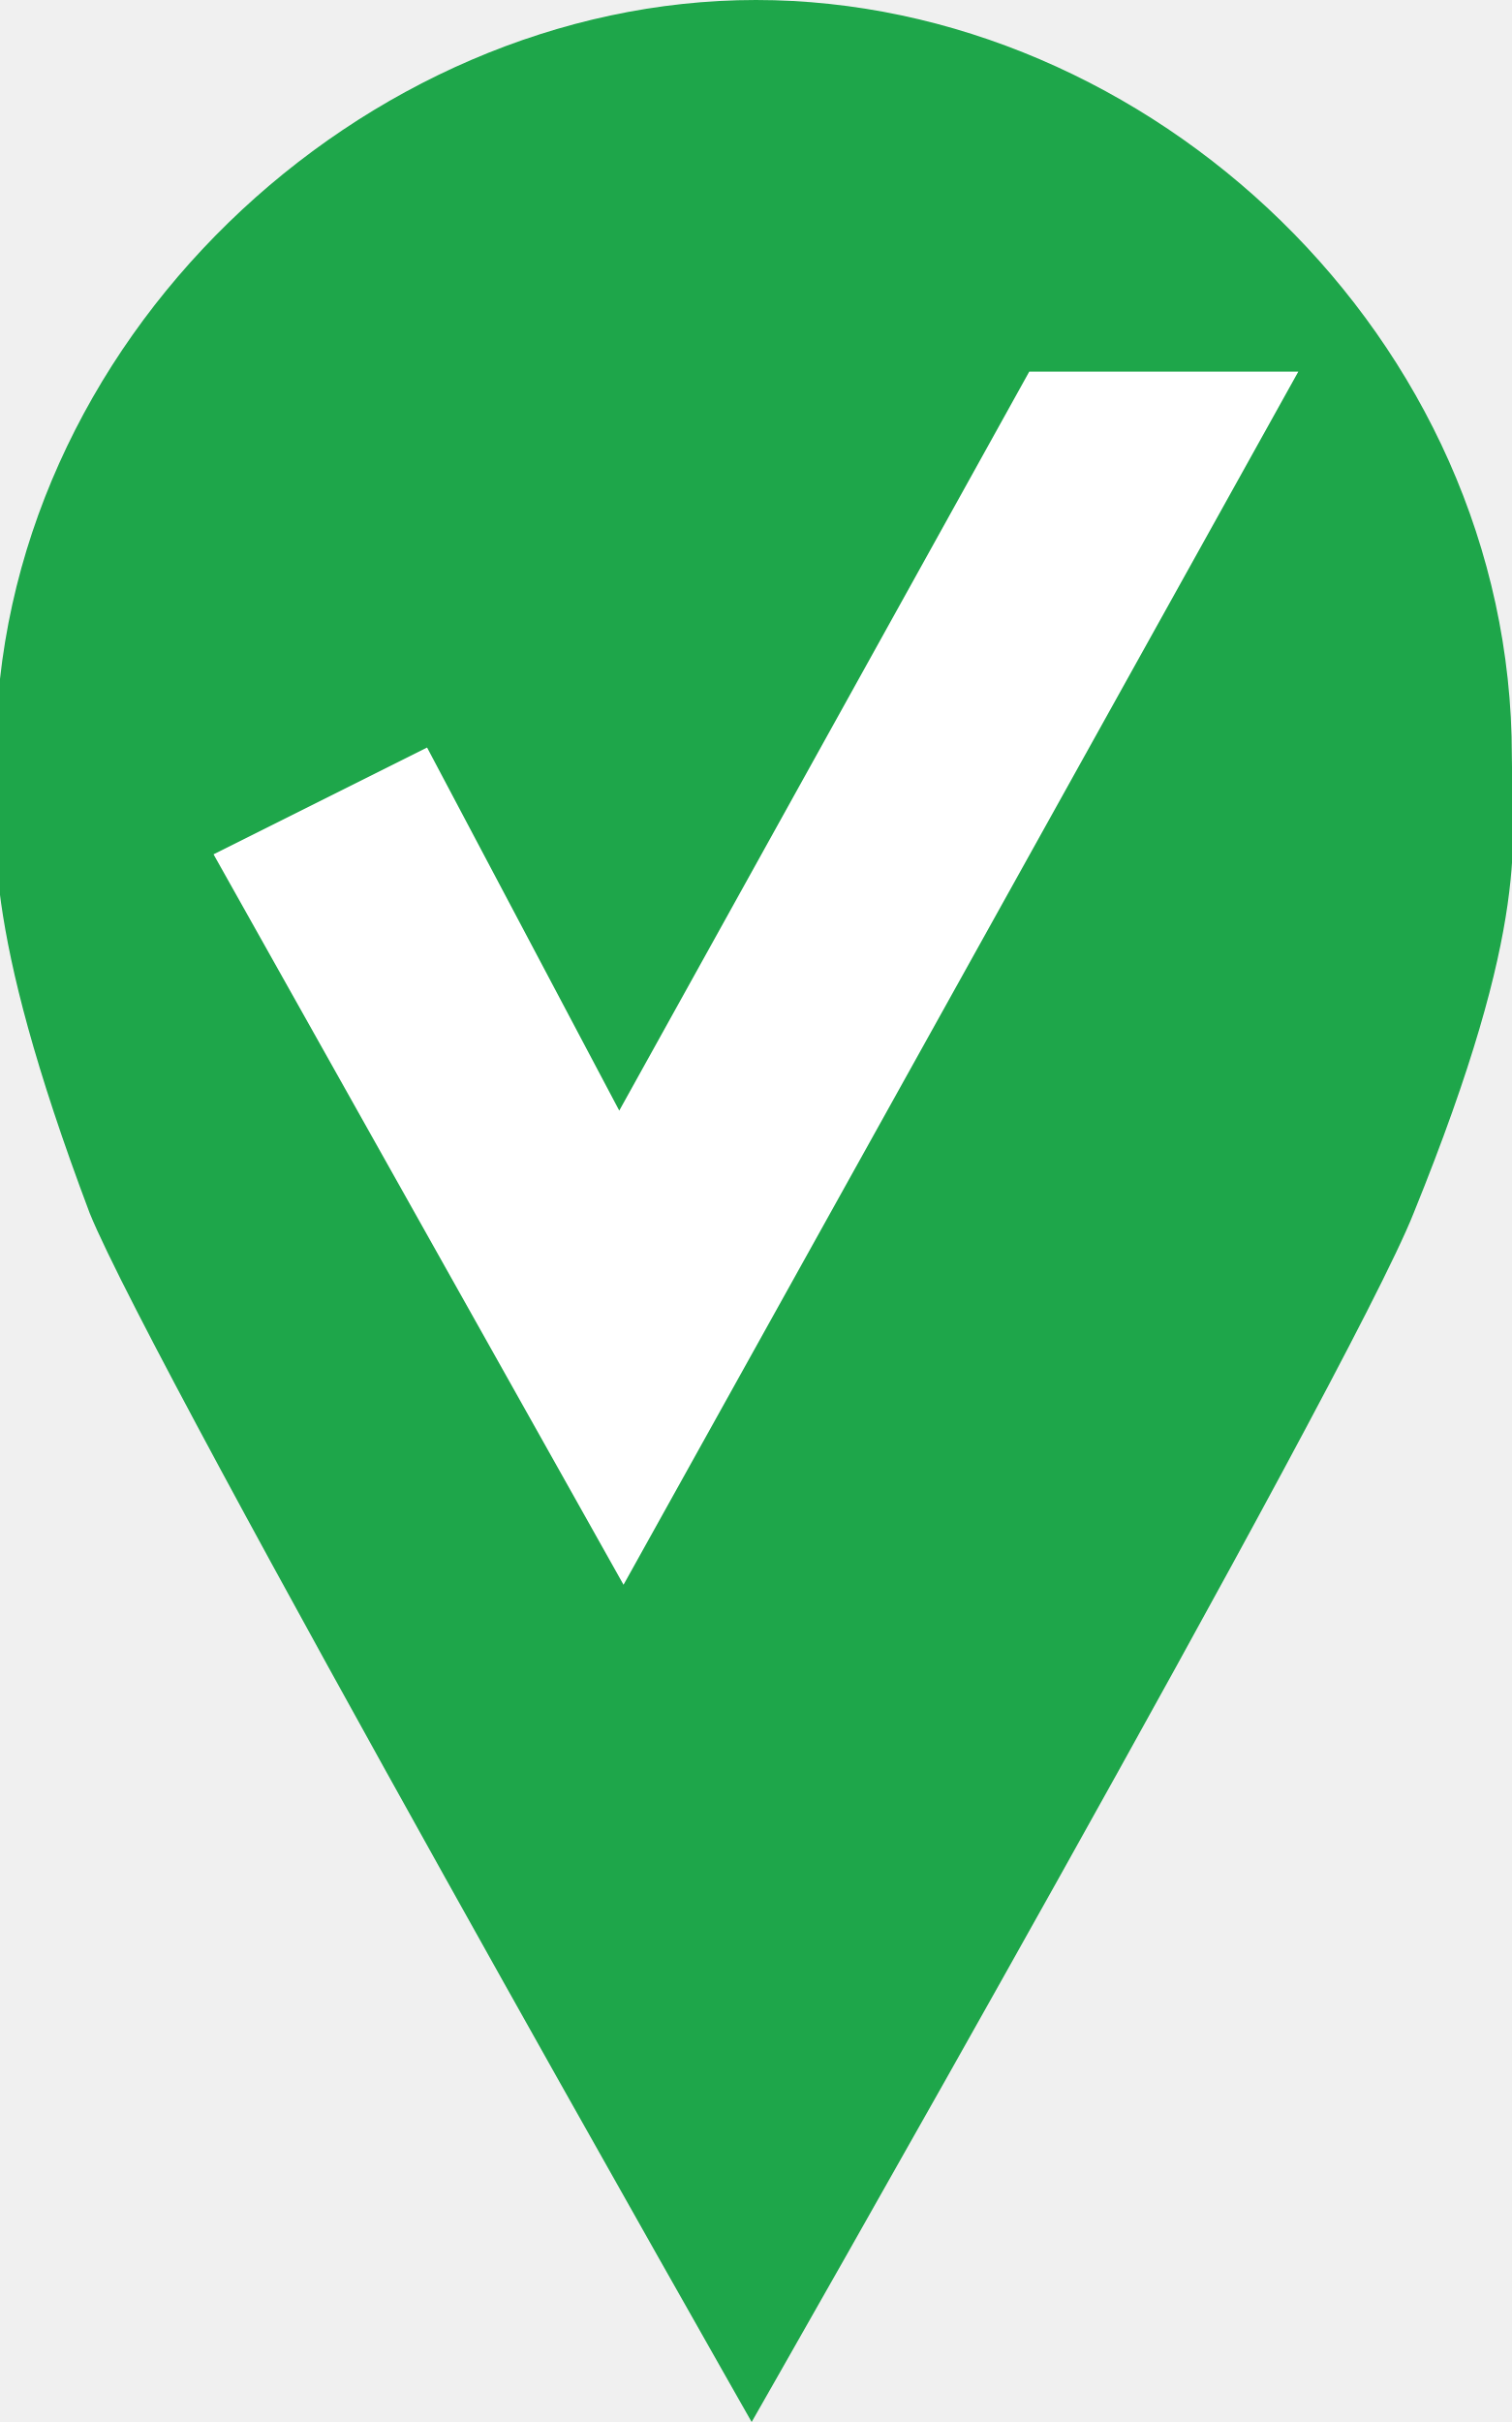
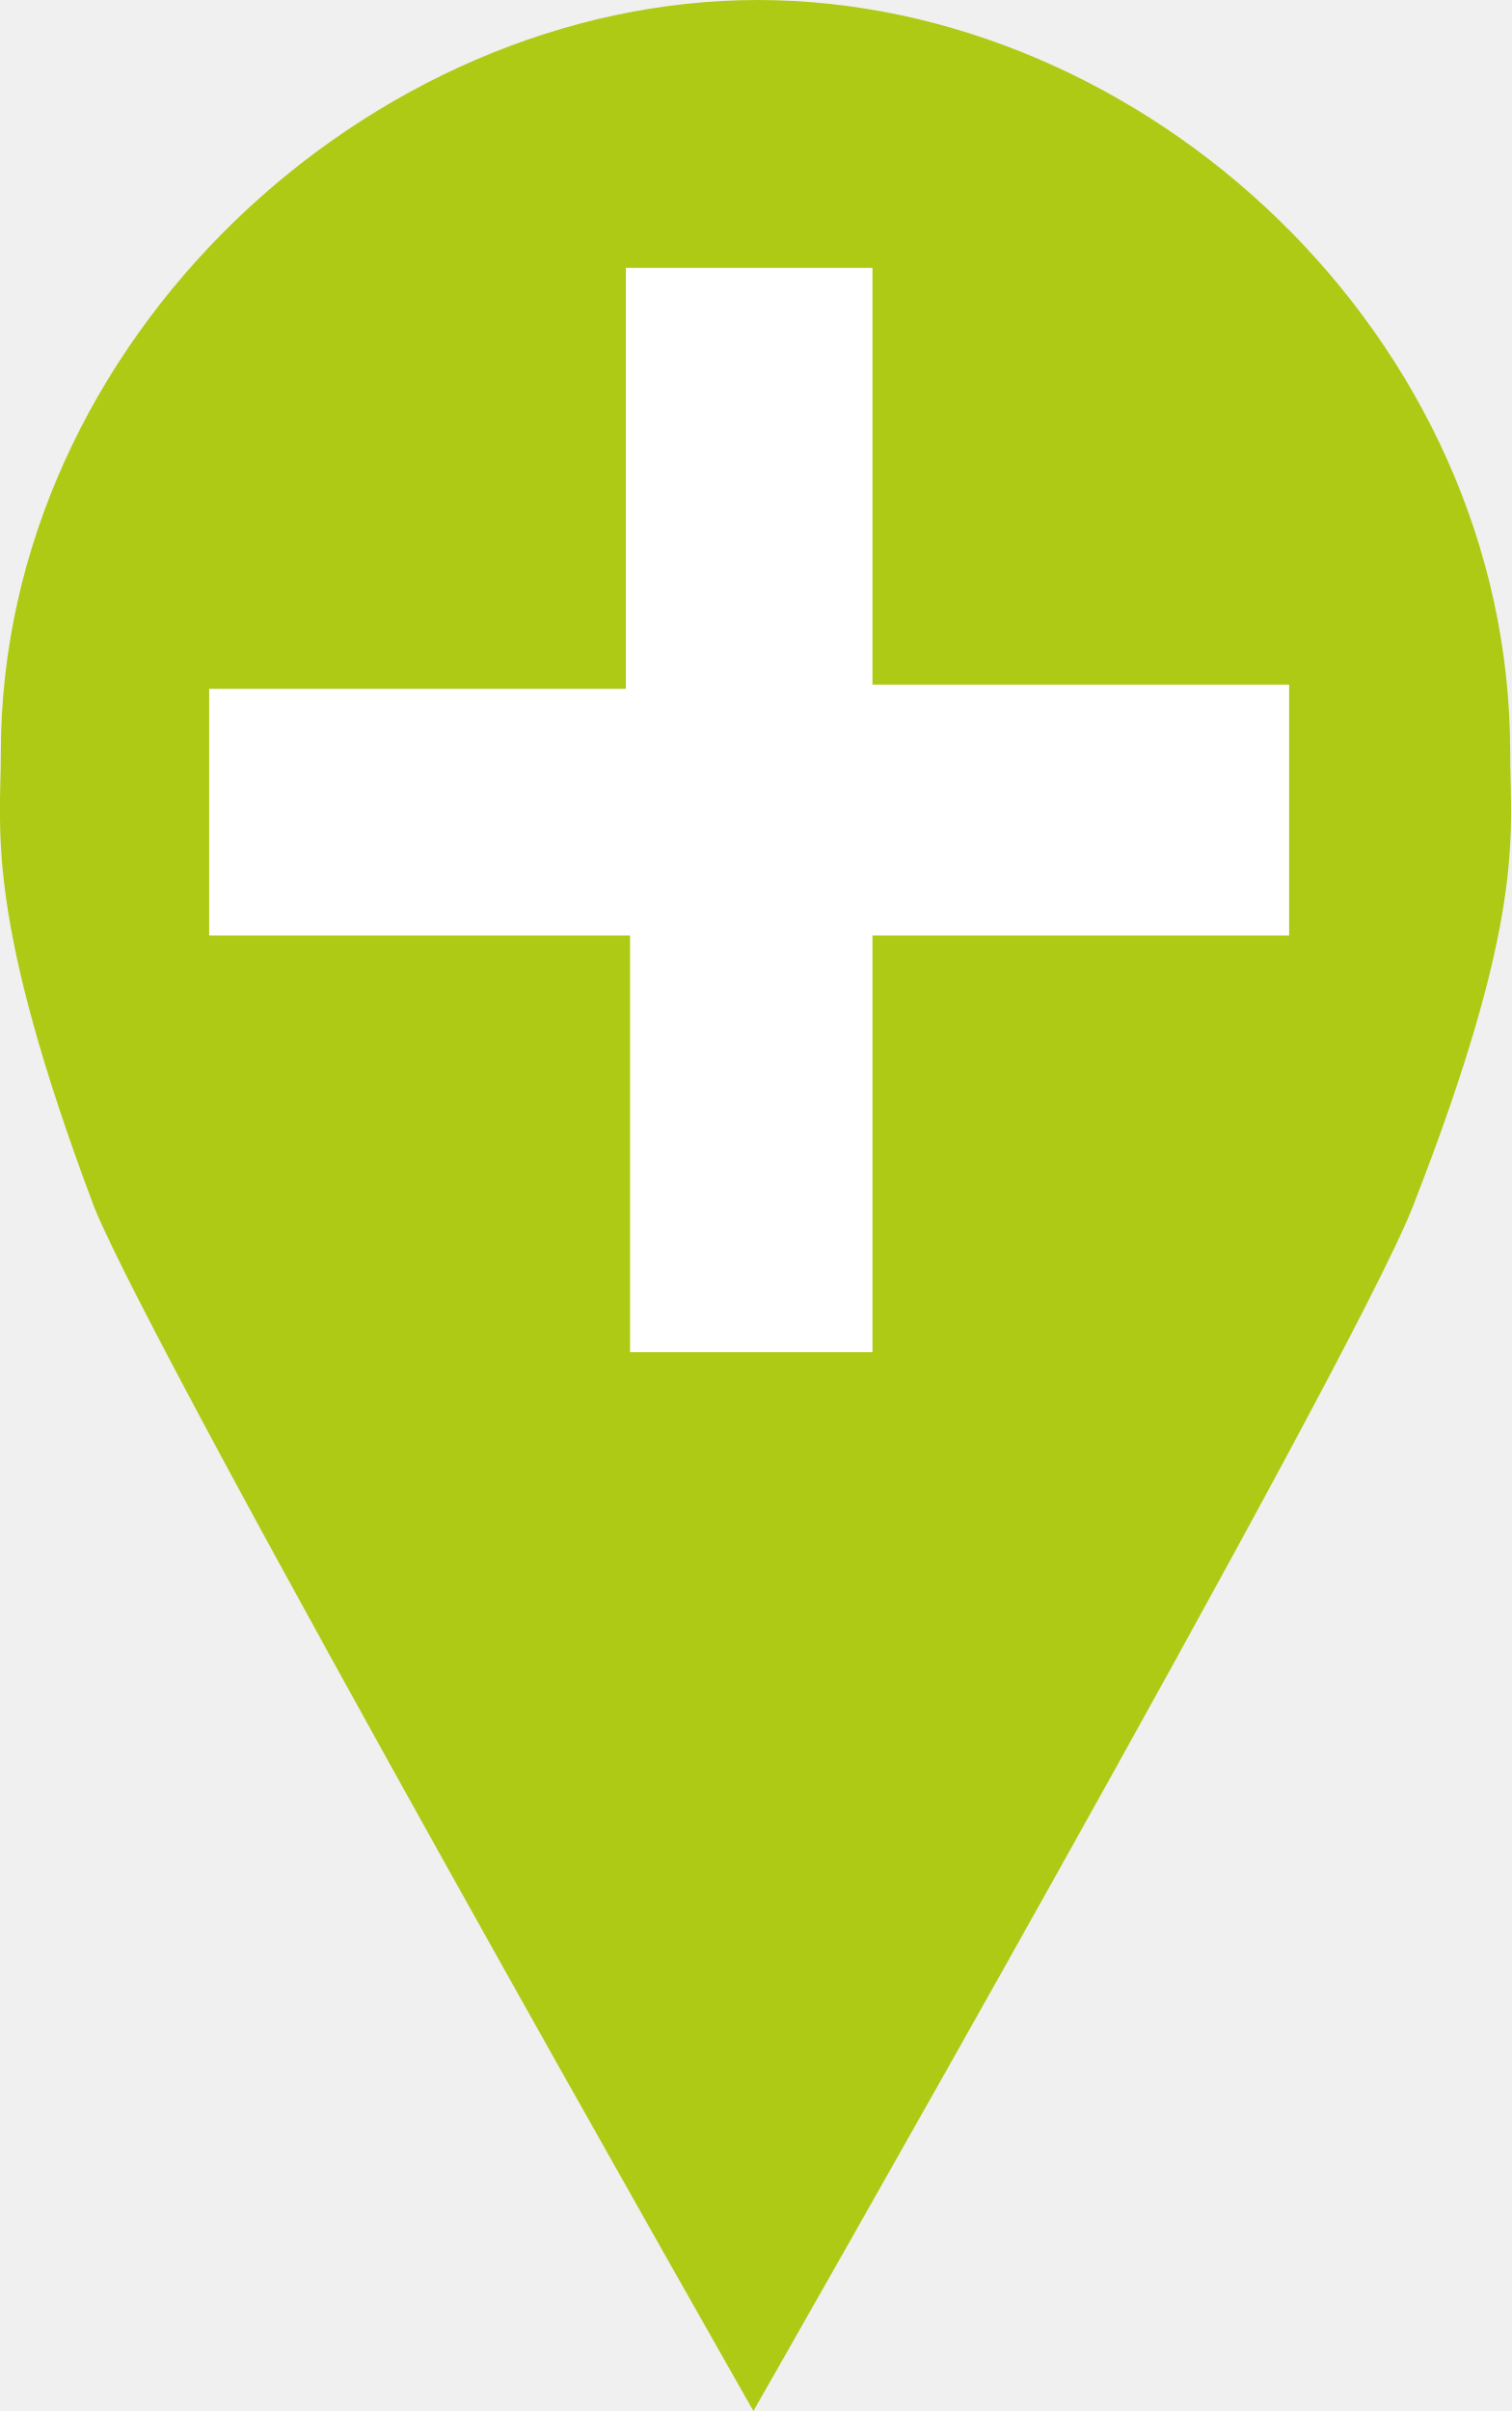
- <svg xmlns="http://www.w3.org/2000/svg" version="1.1" id="Ebene_1" x="0px" y="0px" viewBox="0 0 35.4 56.7" style="enable-background:new 0 0 35.4 56.7;" xml:space="preserve">
-   <style type="text/css">
- 	.st0{fill:#1EA64A;}
- 	.st1{fill:#AFCA0B;}
- 	.st2{fill:#E30613;}
- 	.st3{fill:#FFFFFF;}
- 	.st4{fill:#FFDD00;}
- 	.st5{fill:#F39200;}
- 	.st6{fill:#16BAE7;}
- 	.st7{fill:none;}
- </style>
-   <g>
-     <path class="st0" d="M35.4,17.7C35.4,7.9,26.9,0,17.7,0S-0.1,8-0.1,17.7c0,1.8-0.4,3.8,2.2,10.7c1.5,3.7,15.5,28.3,15.5,28.3   s14-24.5,15.5-28.3C35.9,21.5,35.4,19.6,35.4,17.7z" />
+ <svg xmlns="http://www.w3.org/2000/svg" id="Ebene_2" data-name="Ebene 2" viewBox="0 0 35.54 56.7">
+   <defs>
+     <style>
+       .cls-1 {
+         fill: #fff;
+       }
+ 
+       .cls-2 {
+         fill: #afca15;
+       }
+     </style>
+   </defs>
+   <g id="Beschriftung">
+     <g>
+       <path class="cls-2" d="M35.52,17.7C35.52,7.9,26.92,0,17.82,0S.02,8,.02,17.7c0,1.8-.4,3.8,2.2,10.7,1.5,3.7,15.5,28.3,15.5,28.3,0,0,14-24.5,15.5-28.3,2.7-6.9,2.3-8.8,2.3-10.7Z" />
+       <path class="cls-1" d="M20.62,31.8h-5.8v-9.8H4.92v-5.8h9.8V6.3h5.8v9.8h9.8v5.9h-9.8v9.8h.1Z" />
+     </g>
  </g>
-   <polygon class="st3" points="24.1,8.7 14.5,26 10,17.5 5,20 14.6,37.1 30.4,8.7 " />
</svg>
